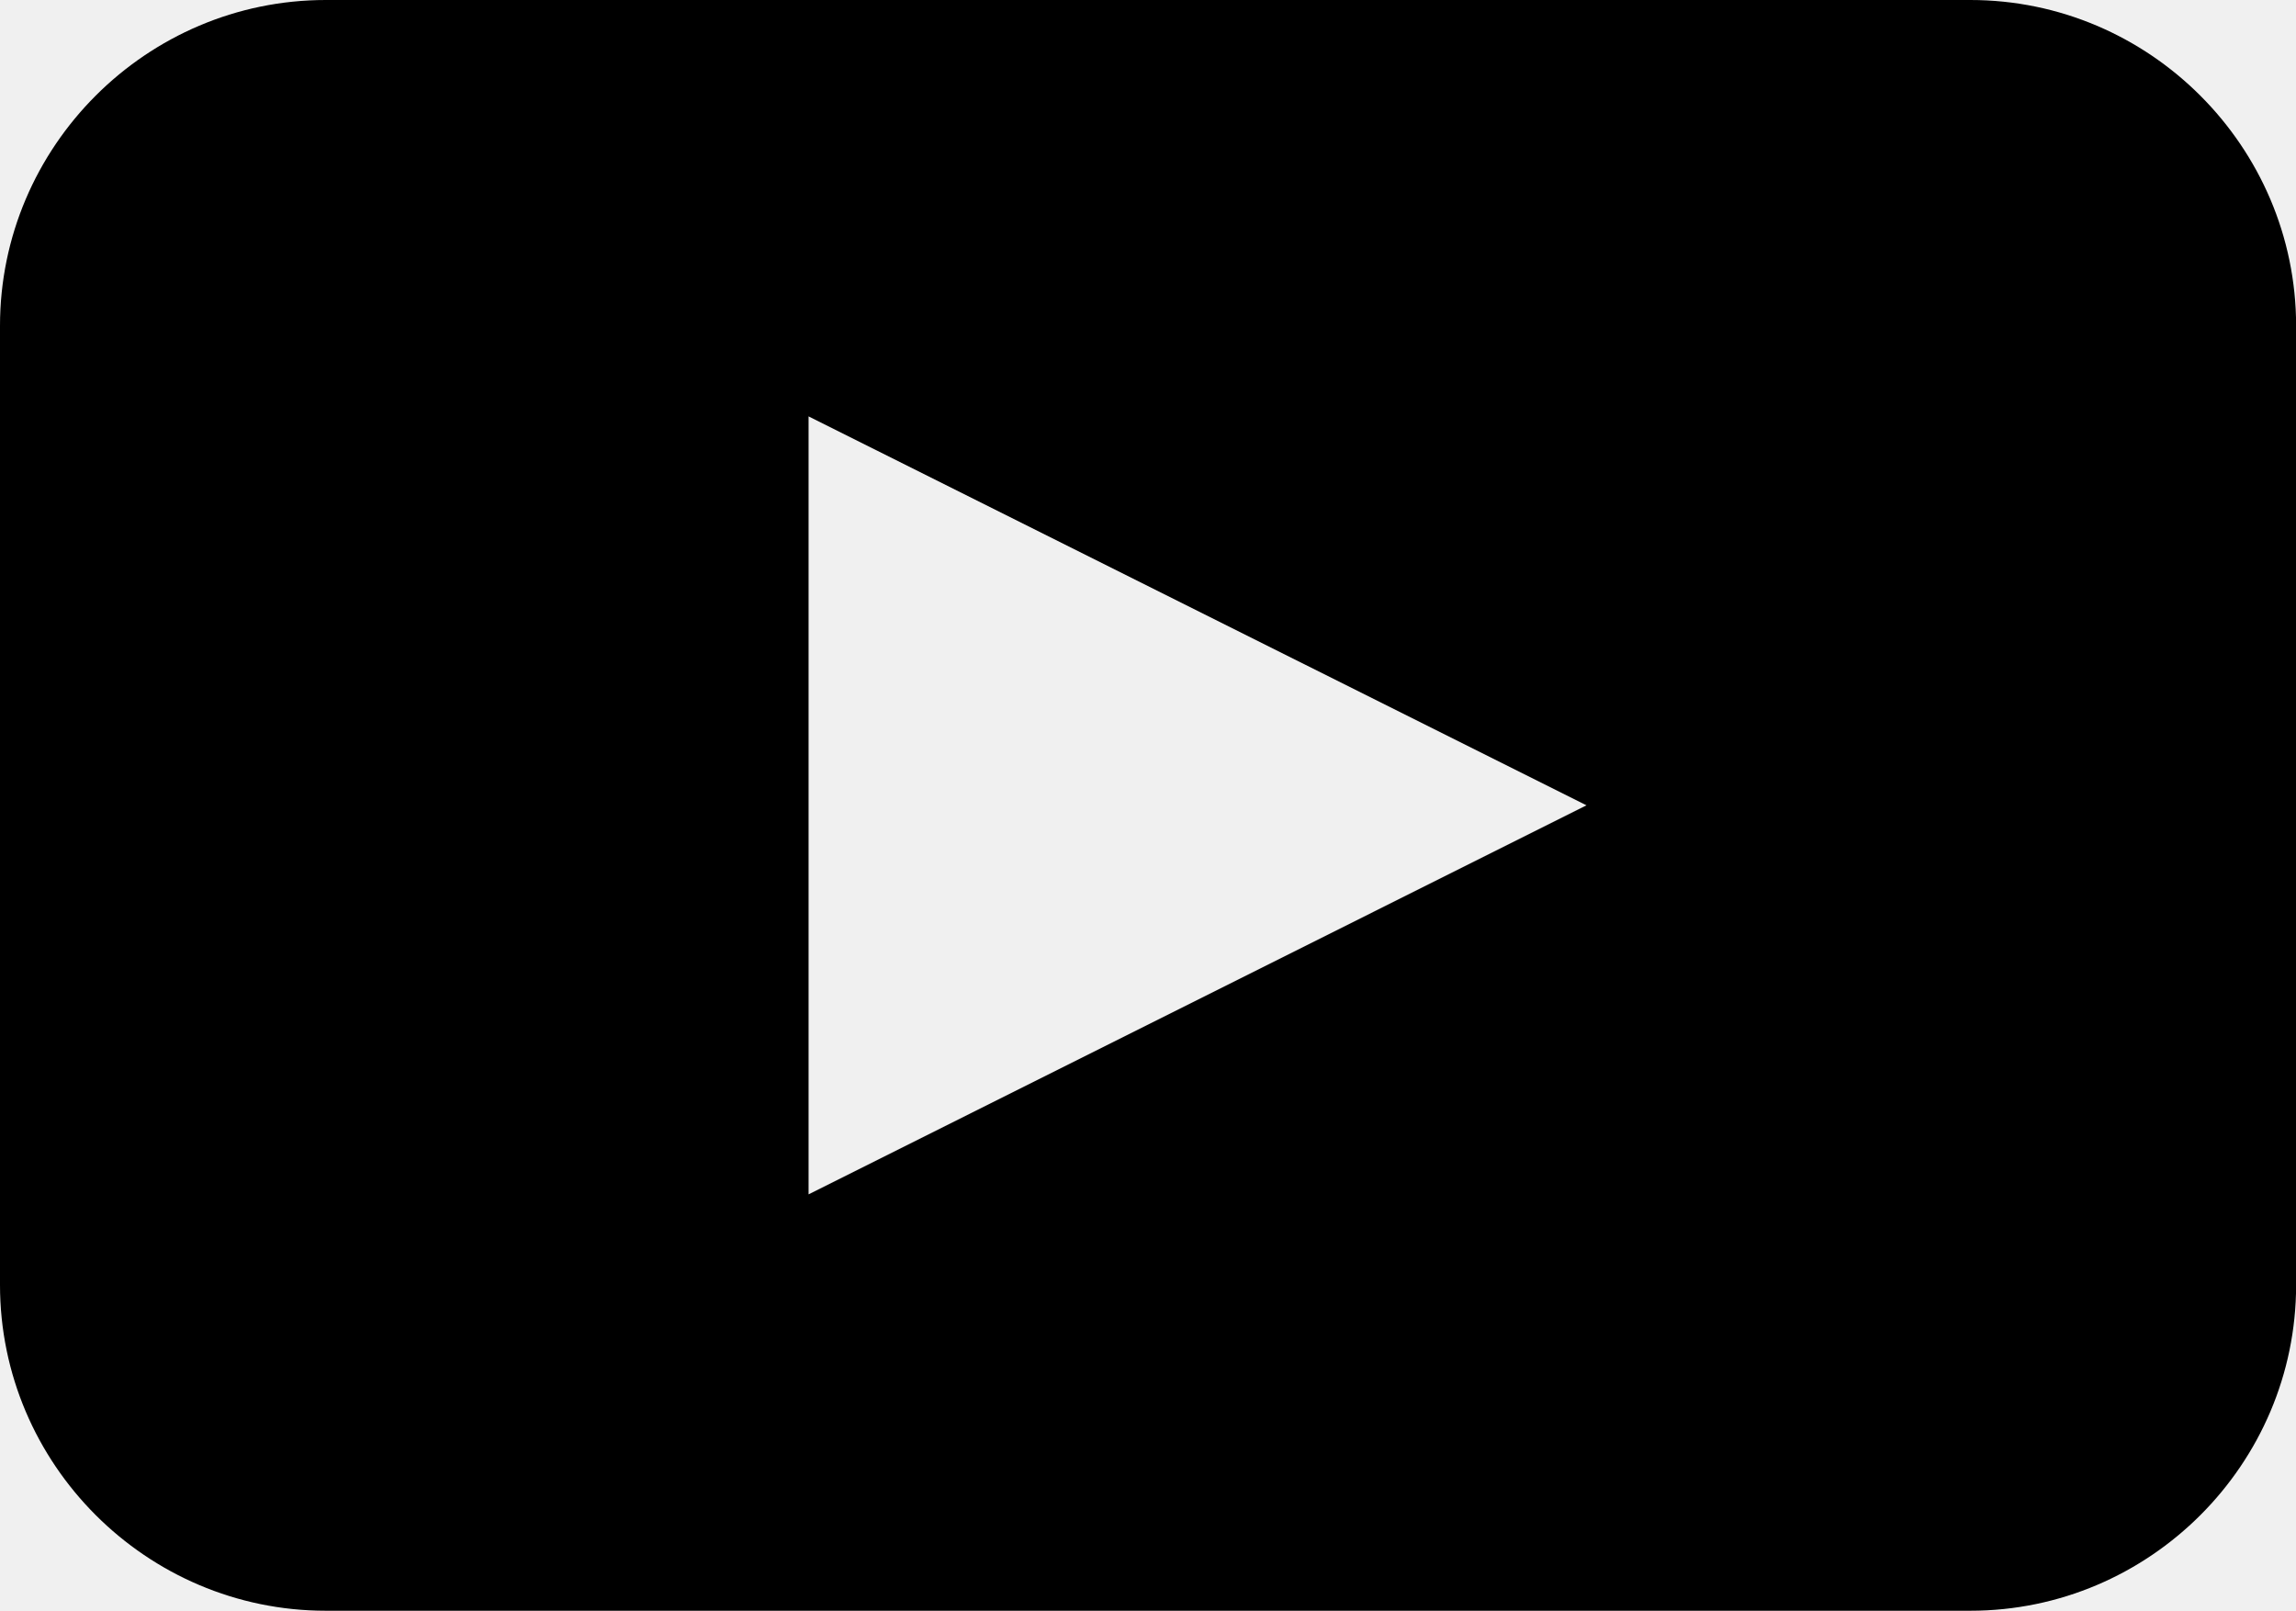
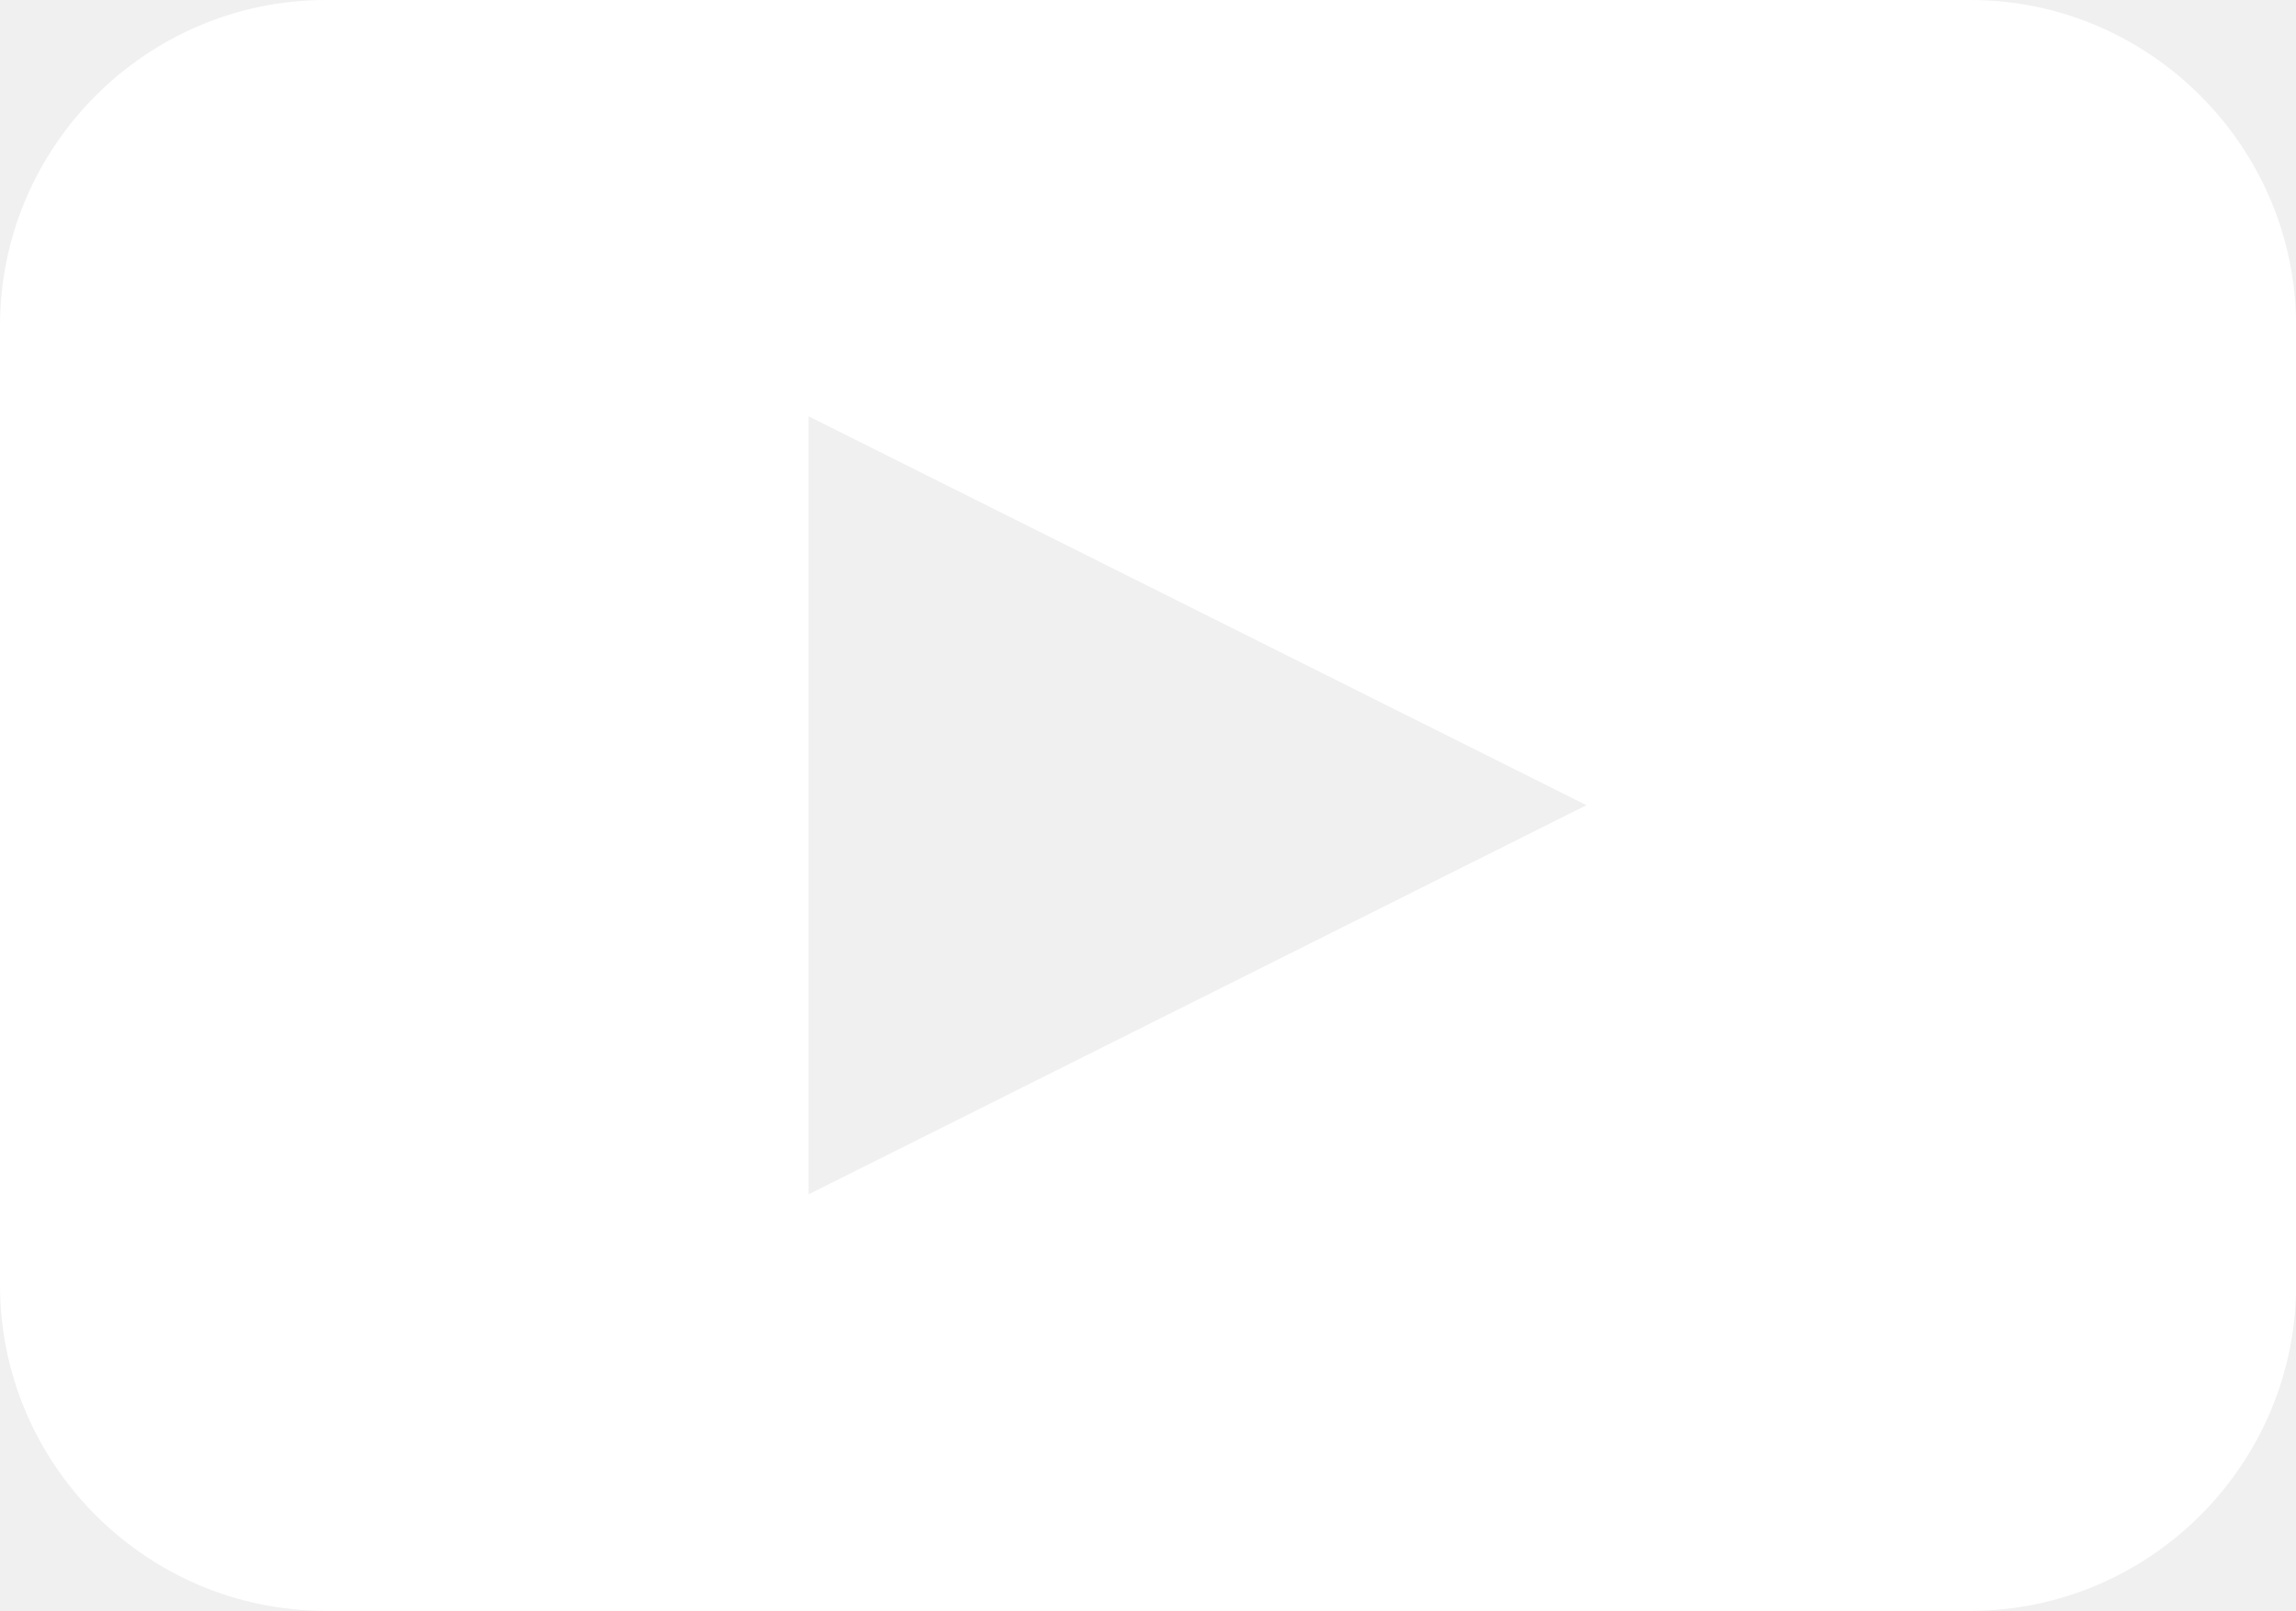
- <svg xmlns="http://www.w3.org/2000/svg" version="1.0" id="Layer_1" x="0px" y="0px" width="19.979px" height="14.015px" viewBox="0 0 19.979 14.015" enable-background="new 0 0 19.979 14.015" xml:space="preserve">
-   <path d="M17.145,0H2.835C1.275,0,0,1.275,0,2.835v8.345c0,1.56,1.275,2.835,2.835,2.835h14.31c1.56,0,2.835-1.275,2.835-2.835V2.835  C19.979,1.275,18.704,0,17.145,0z M7.036,10.392V3.623l6.769,3.384L7.036,10.392z" />
+ <svg xmlns="http://www.w3.org/2000/svg" version="1.1" id="Layer_1" x="0px" y="0px" width="19.979px" height="14.016px" viewBox="0 0 19.979 14.016" enable-background="new 0 0 19.979 14.016" xml:space="preserve">
+   <path fill="#FFFFFF" d="M17.145,0H2.835C1.275,0,0,1.275,0,2.835v8.346c0,1.56,1.274,2.835,2.835,2.835h14.31  c1.561,0,2.835-1.275,2.835-2.835V2.835C19.979,1.275,18.704,0,17.145,0z M7.036,10.392v-6.77l6.769,3.384L7.036,10.392z" />
</svg>
